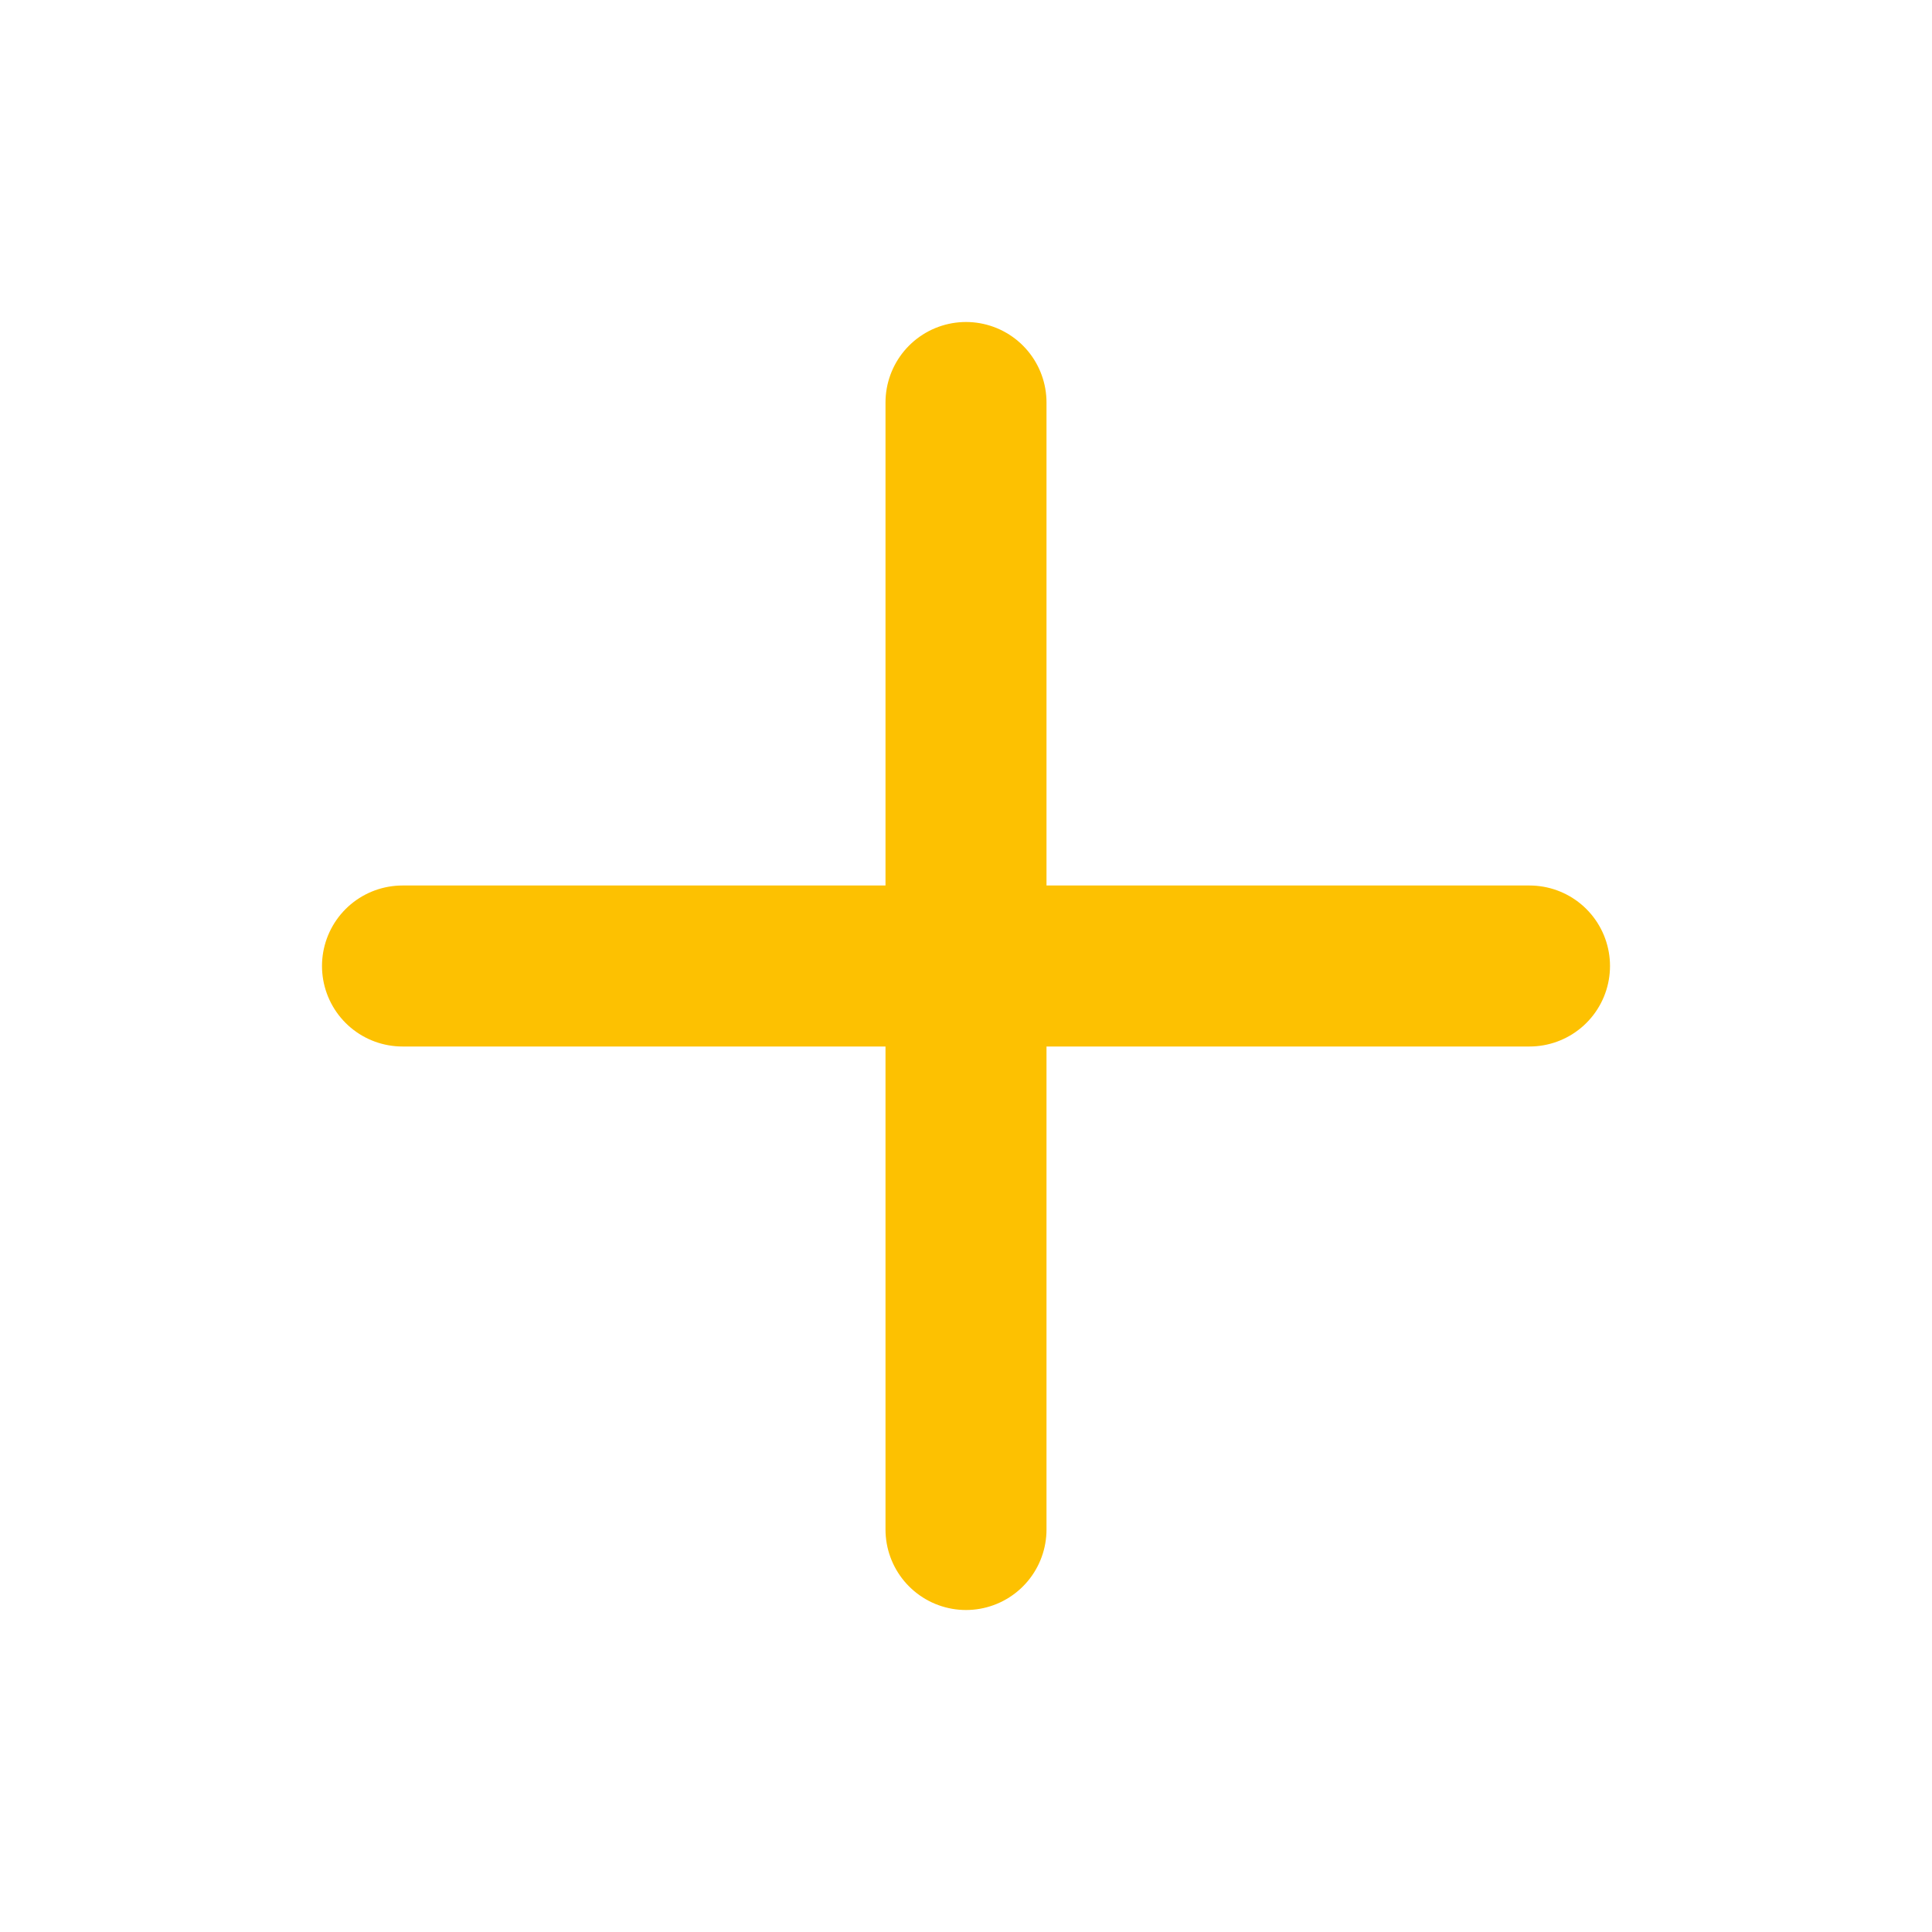
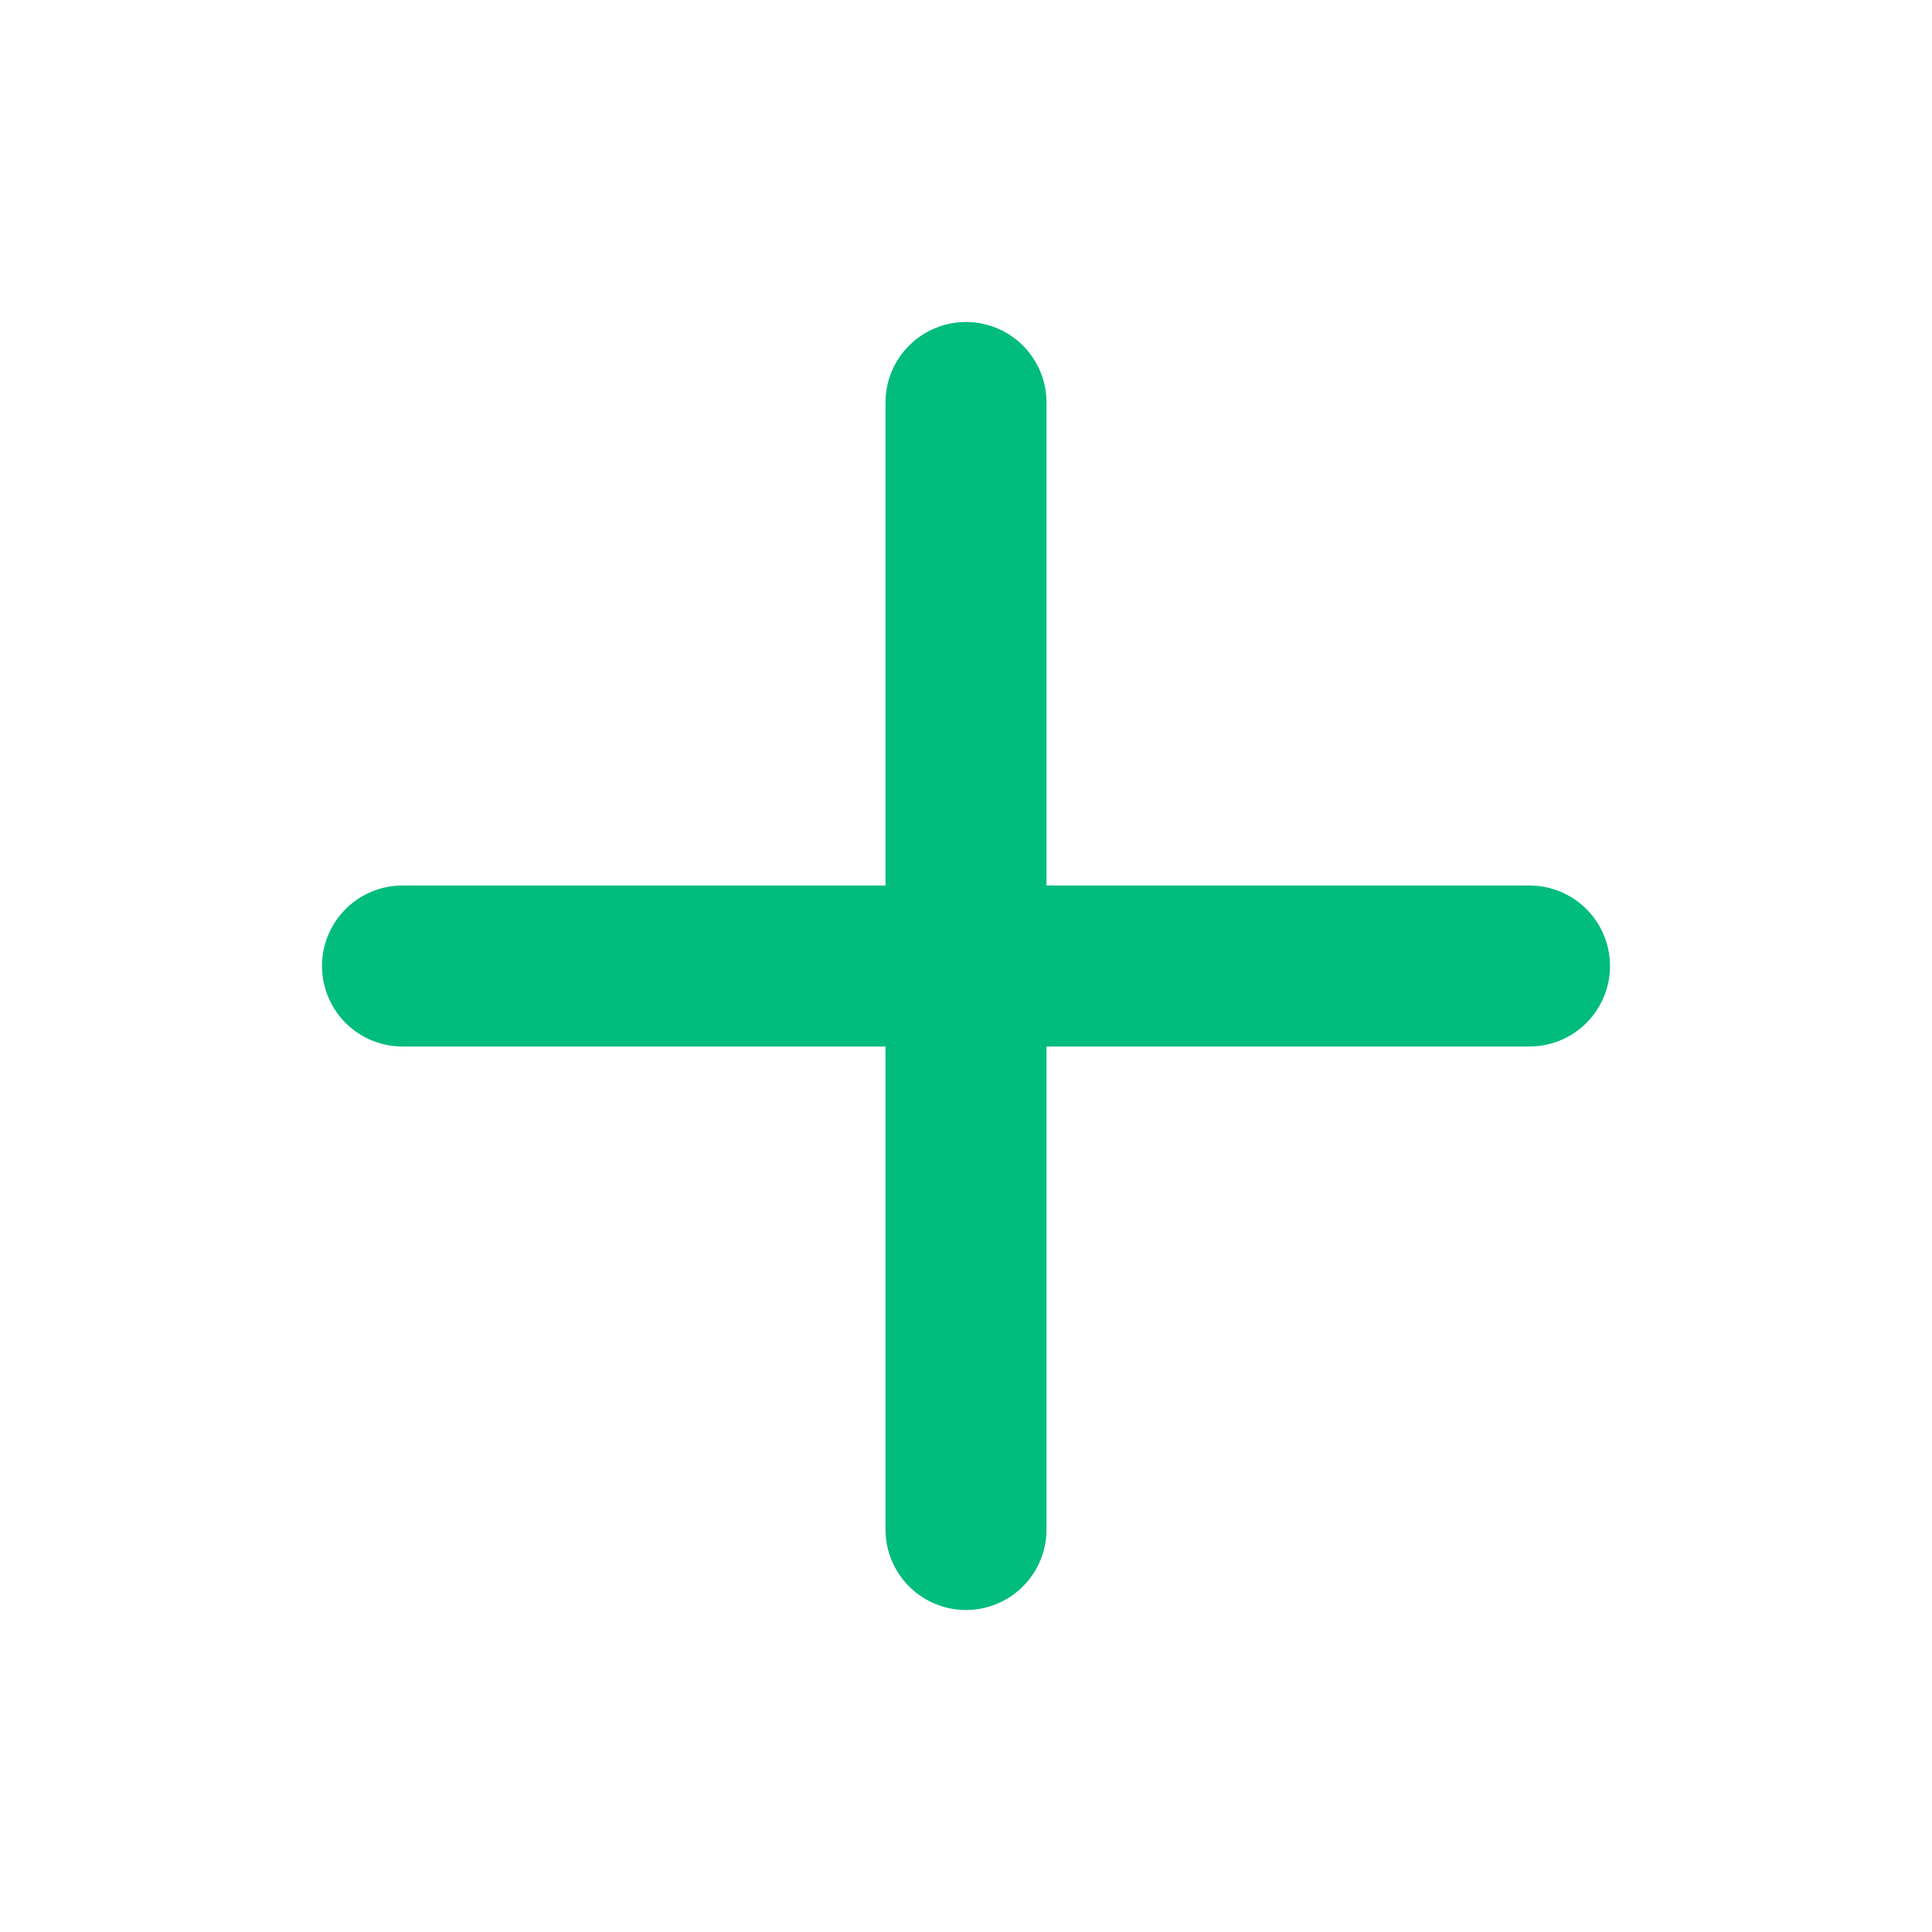
<svg xmlns="http://www.w3.org/2000/svg" width="24" height="24" viewBox="0 0 24 24" fill="none">
-   <path d="M12 5V19M5 12H19" stroke="#FDC101" stroke-width="2" stroke-linecap="round" stroke-linejoin="round" />
+   <path d="M12 5V19M5 12H19" stroke="#00BC7D" stroke-width="2" stroke-linecap="round" stroke-linejoin="round" />
</svg>
